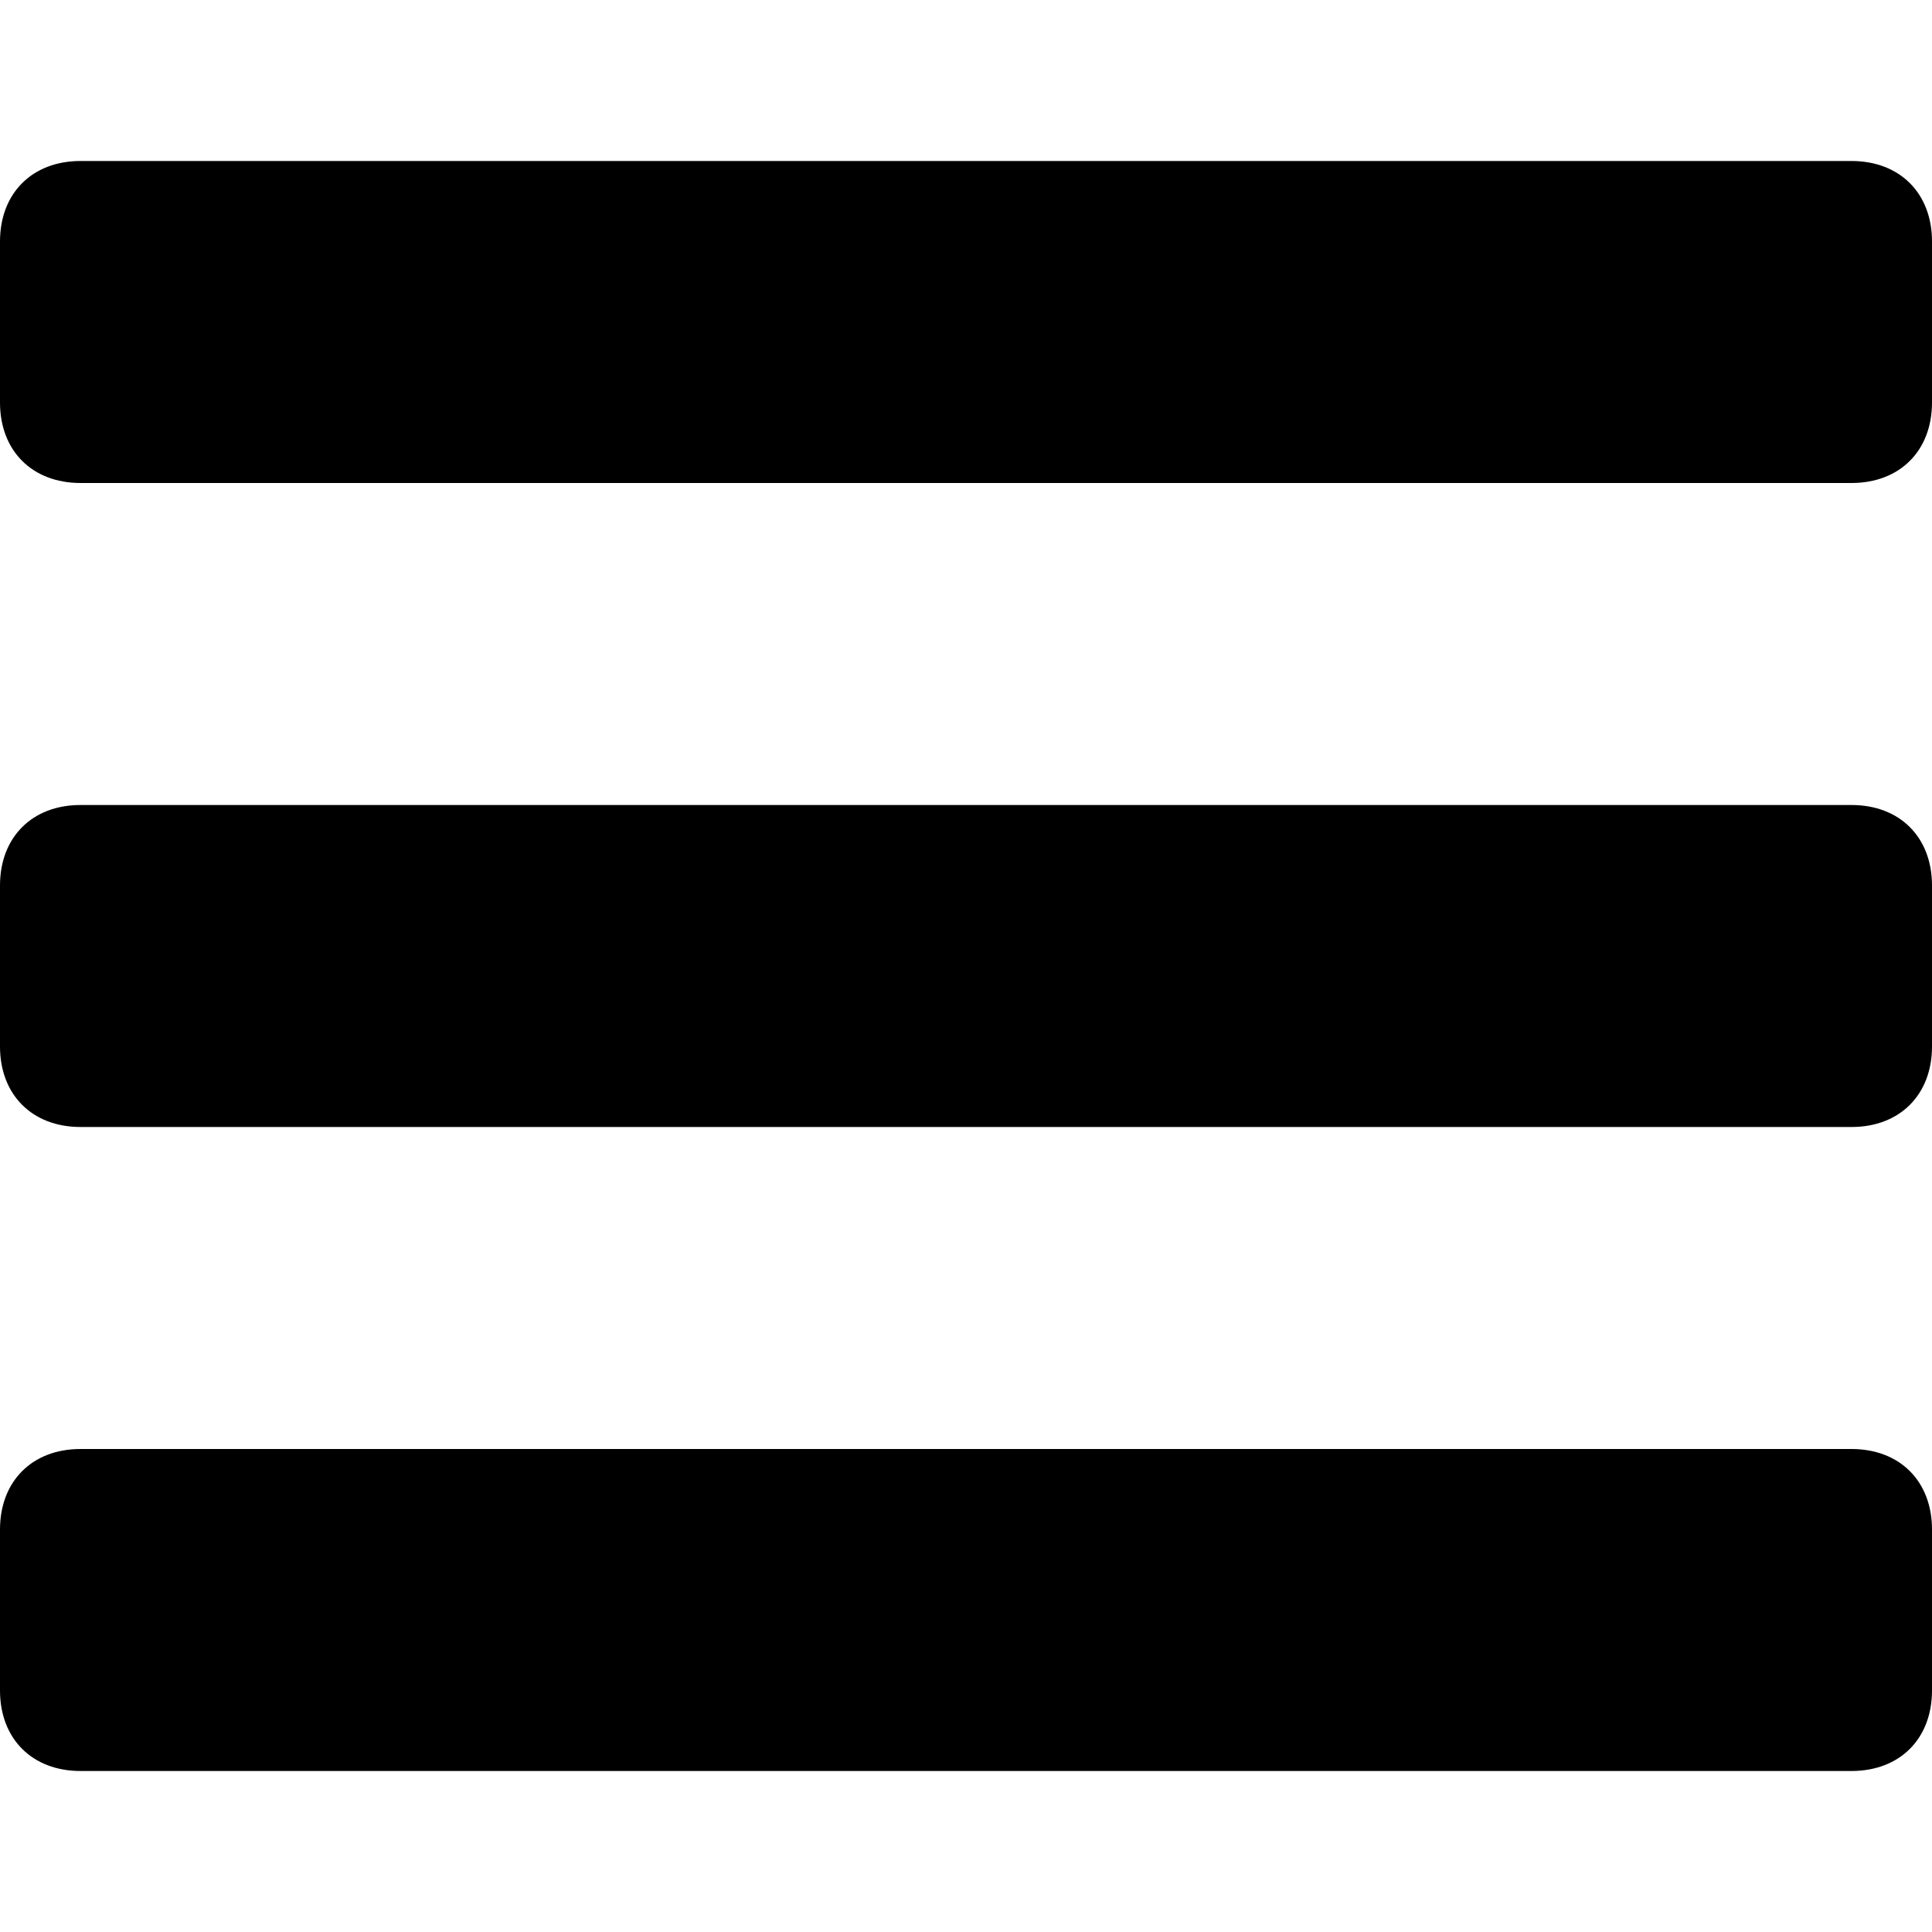
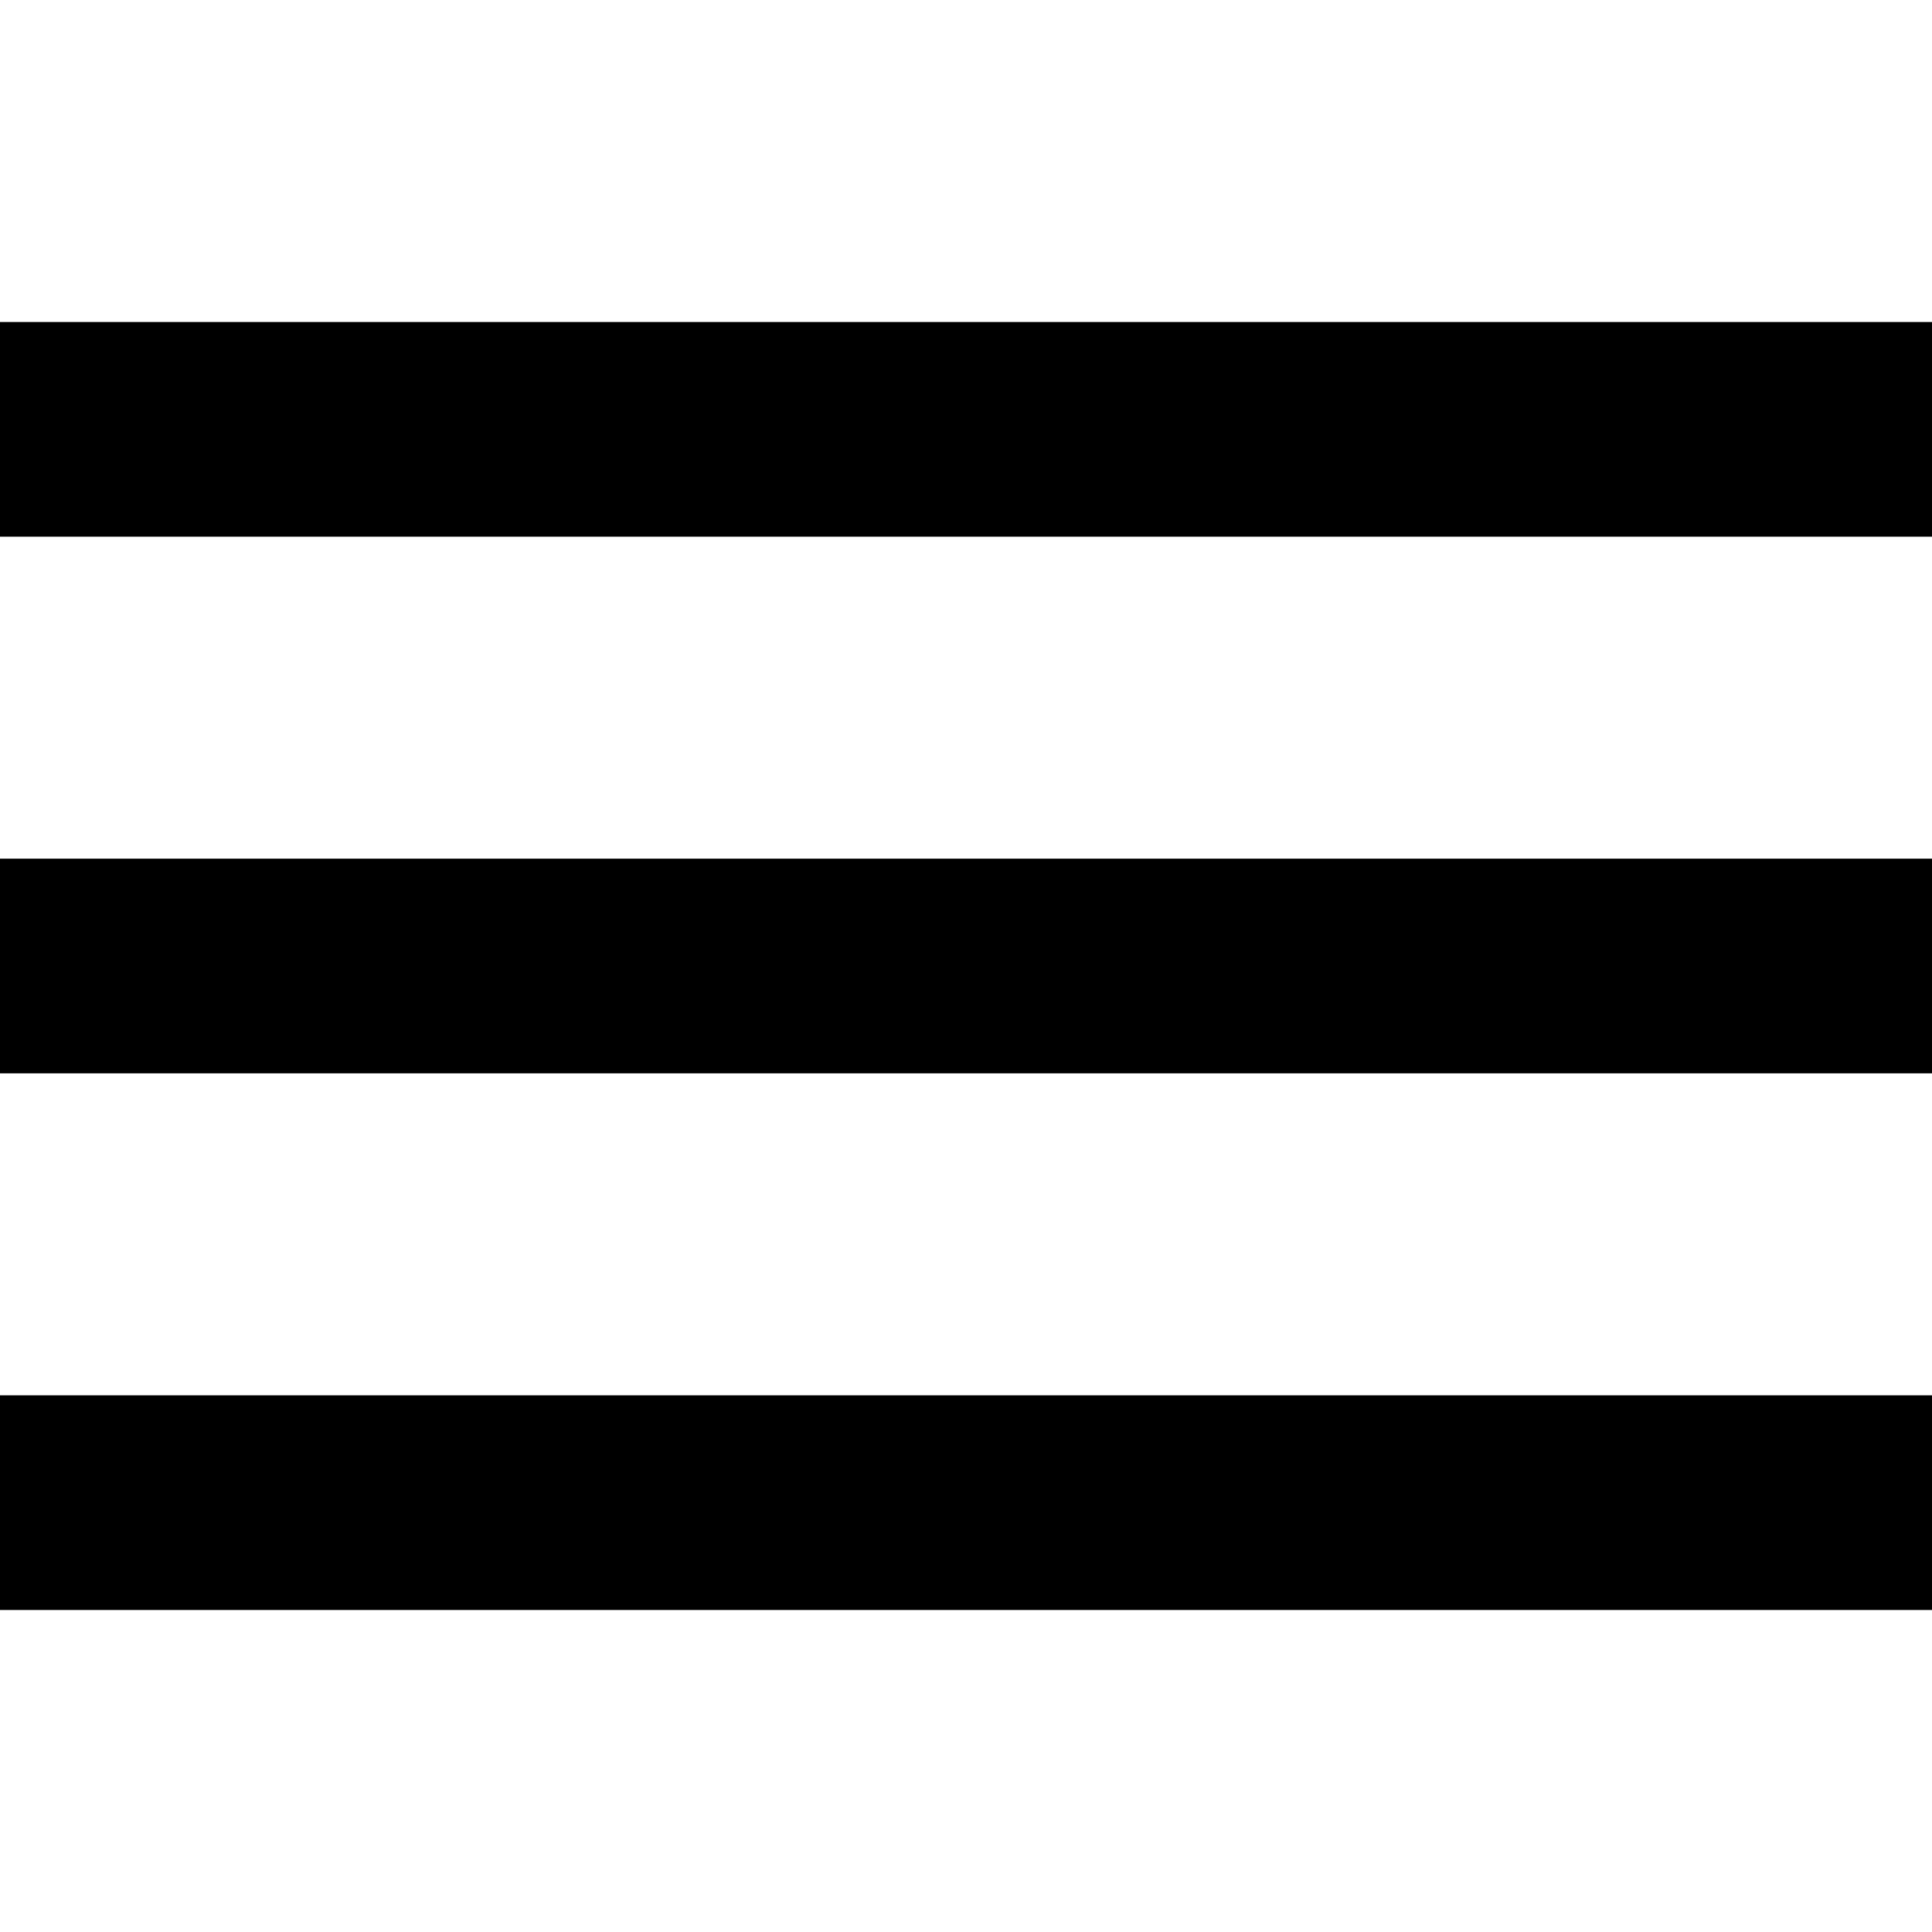
- <svg xmlns="http://www.w3.org/2000/svg" version="1.1" viewBox="0 0 24 24" enable-background="new 0 0 24 24">
+ <svg xmlns="http://www.w3.org/2000/svg" version="1.1" id="Capa_1" x="0px" y="0px" width="459px" height="459px" viewBox="0 0 459 459" style="enable-background:new 0 0 459 459;" xml:space="preserve">
  <g>
-     <path d="M24,3c0-0.6-0.4-1-1-1H1C0.4,2,0,2.4,0,3v2c0,0.6,0.4,1,1,1h22c0.6,0,1-0.4,1-1V3z" />
-     <path d="M24,11c0-0.6-0.4-1-1-1H1c-0.6,0-1,0.4-1,1v2c0,0.6,0.4,1,1,1h22c0.6,0,1-0.4,1-1V11z" />
-     <path d="M24,19c0-0.6-0.4-1-1-1H1c-0.6,0-1,0.4-1,1v2c0,0.6,0.4,1,1,1h22c0.6,0,1-0.4,1-1V19z" />
+     <g id="menu">
+       <path d="M0,382.5h459v-51H0V382.5z M0,255h459v-51H0V255z M0,76.5v51h459v-51H0z" />
+     </g>
  </g>
+   <g>
+ </g>
+   <g>
+ </g>
+   <g>
+ </g>
+   <g>
+ </g>
+   <g>
+ </g>
+   <g>
+ </g>
+   <g>
+ </g>
+   <g>
+ </g>
+   <g>
+ </g>
+   <g>
+ </g>
+   <g>
+ </g>
+   <g>
+ </g>
+   <g>
+ </g>
+   <g>
+ </g>
+   <g>
+ </g>
</svg>
